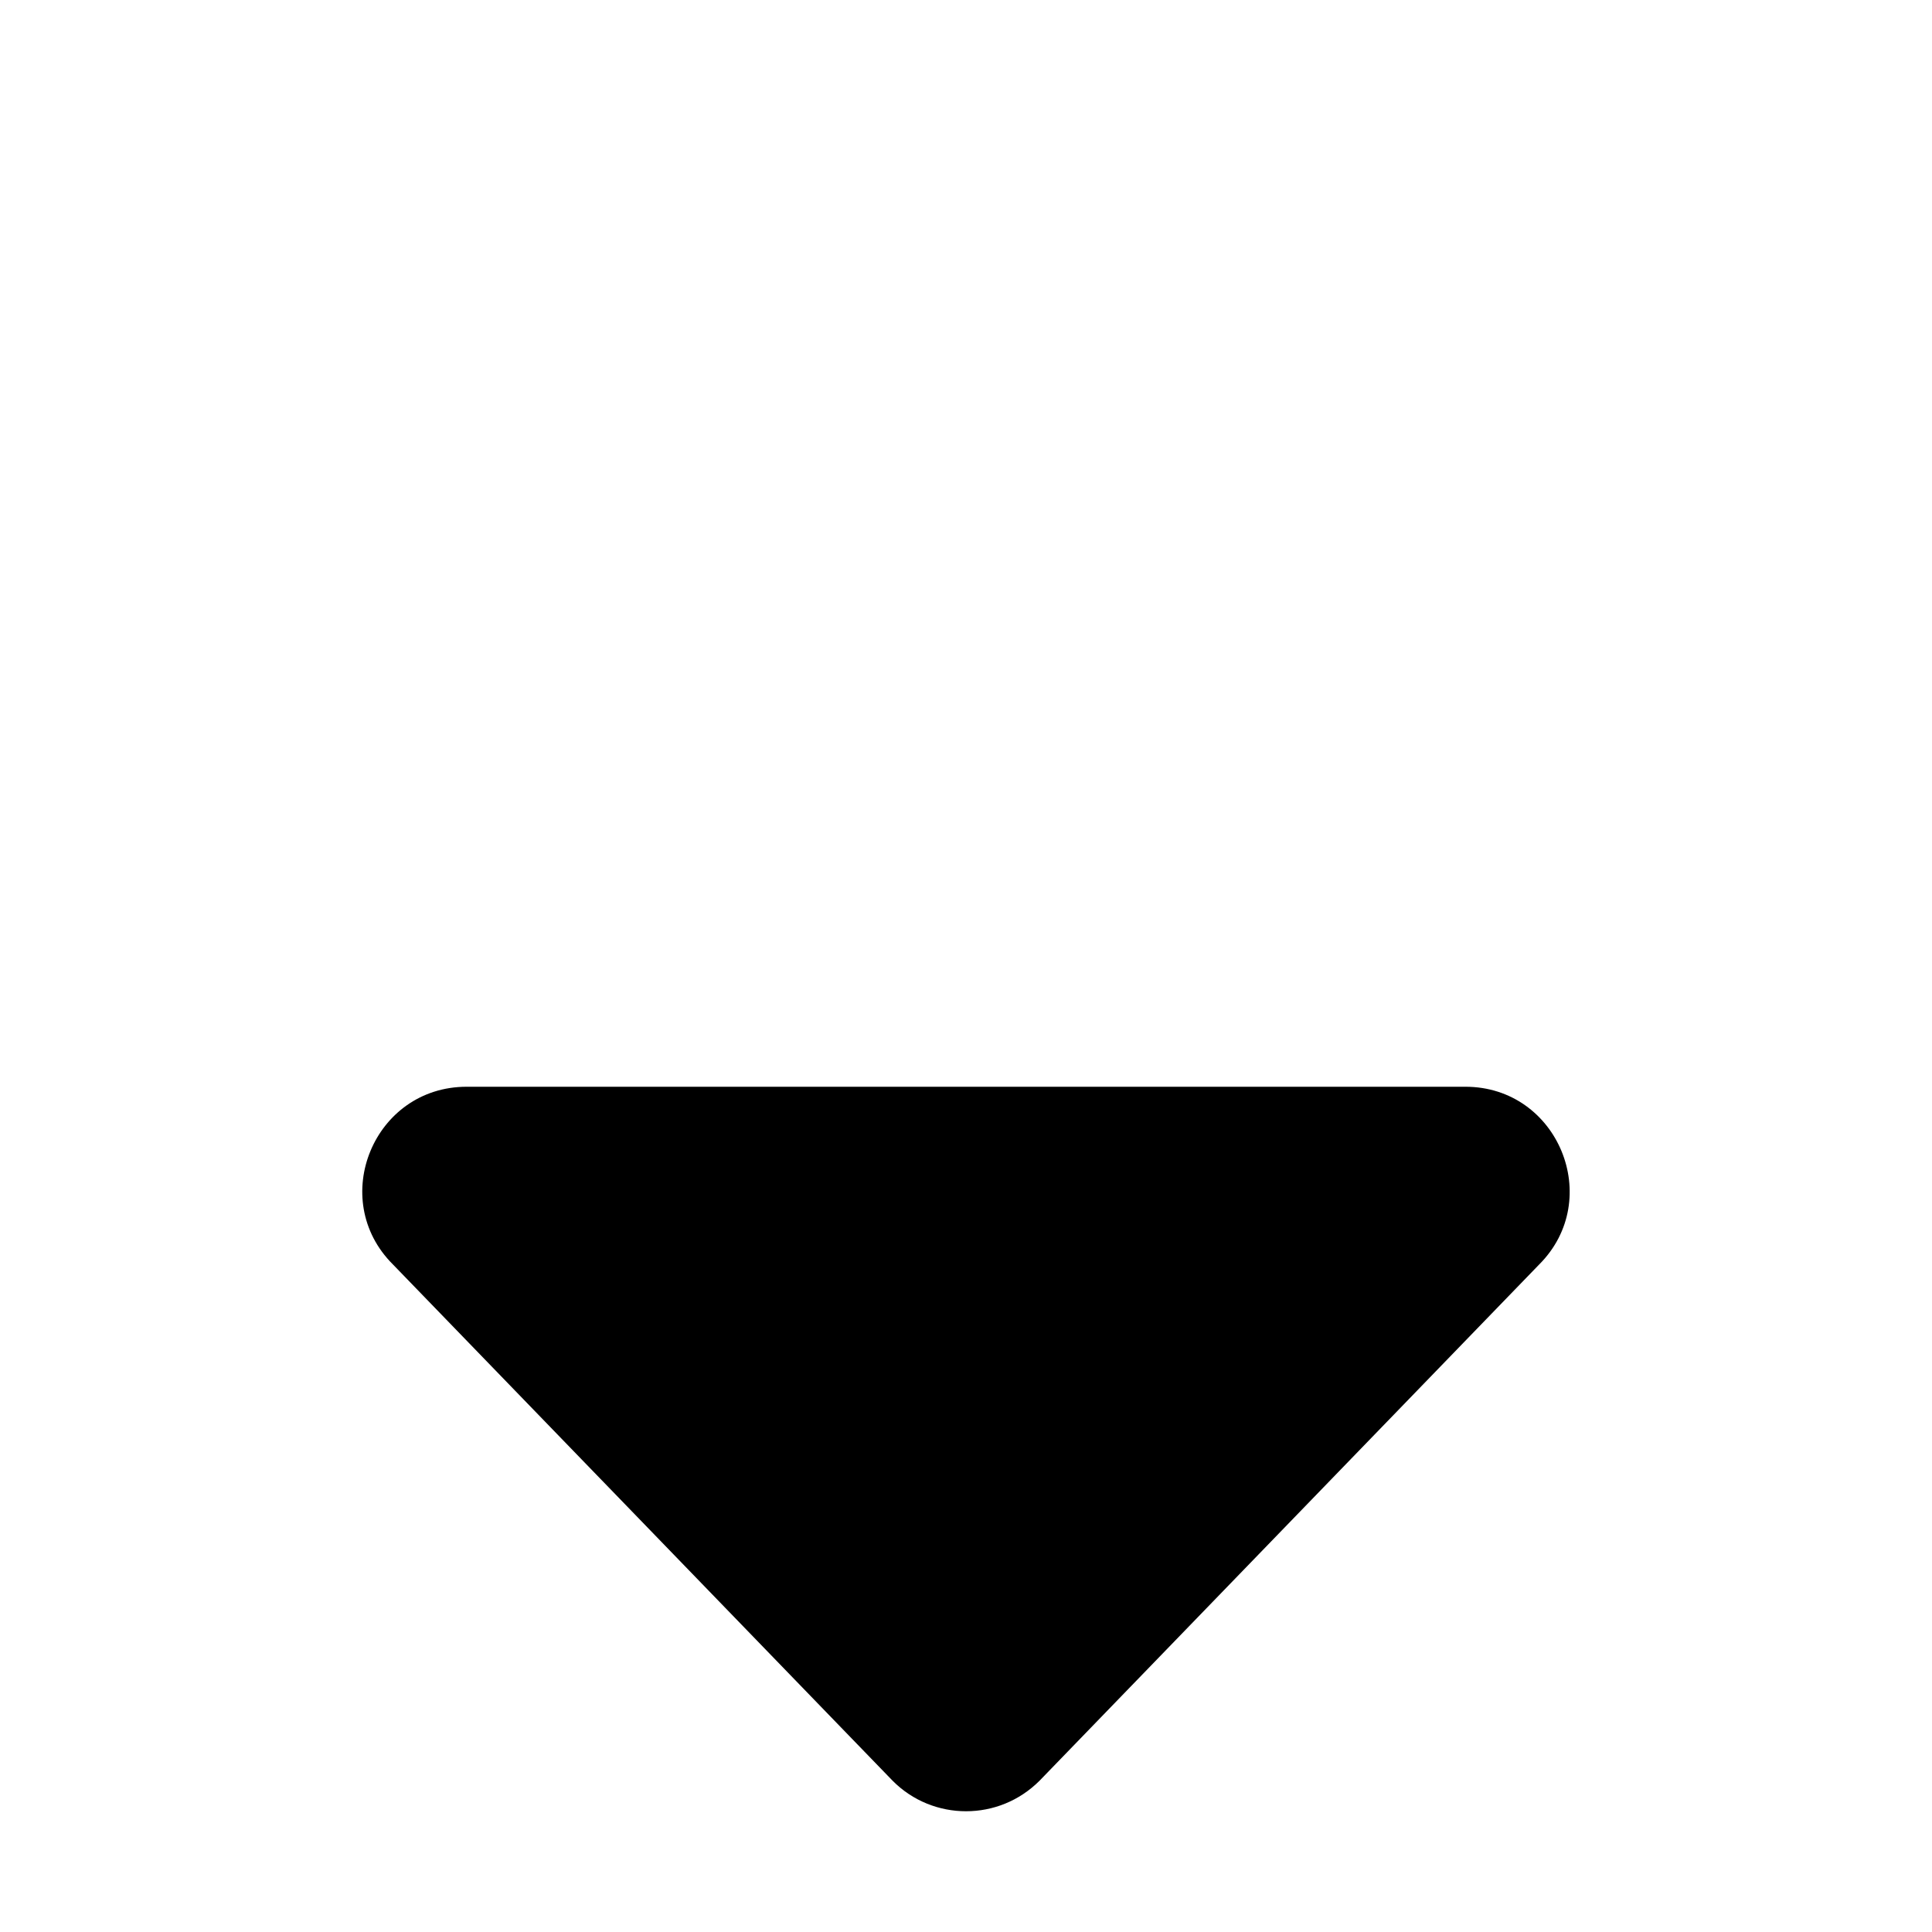
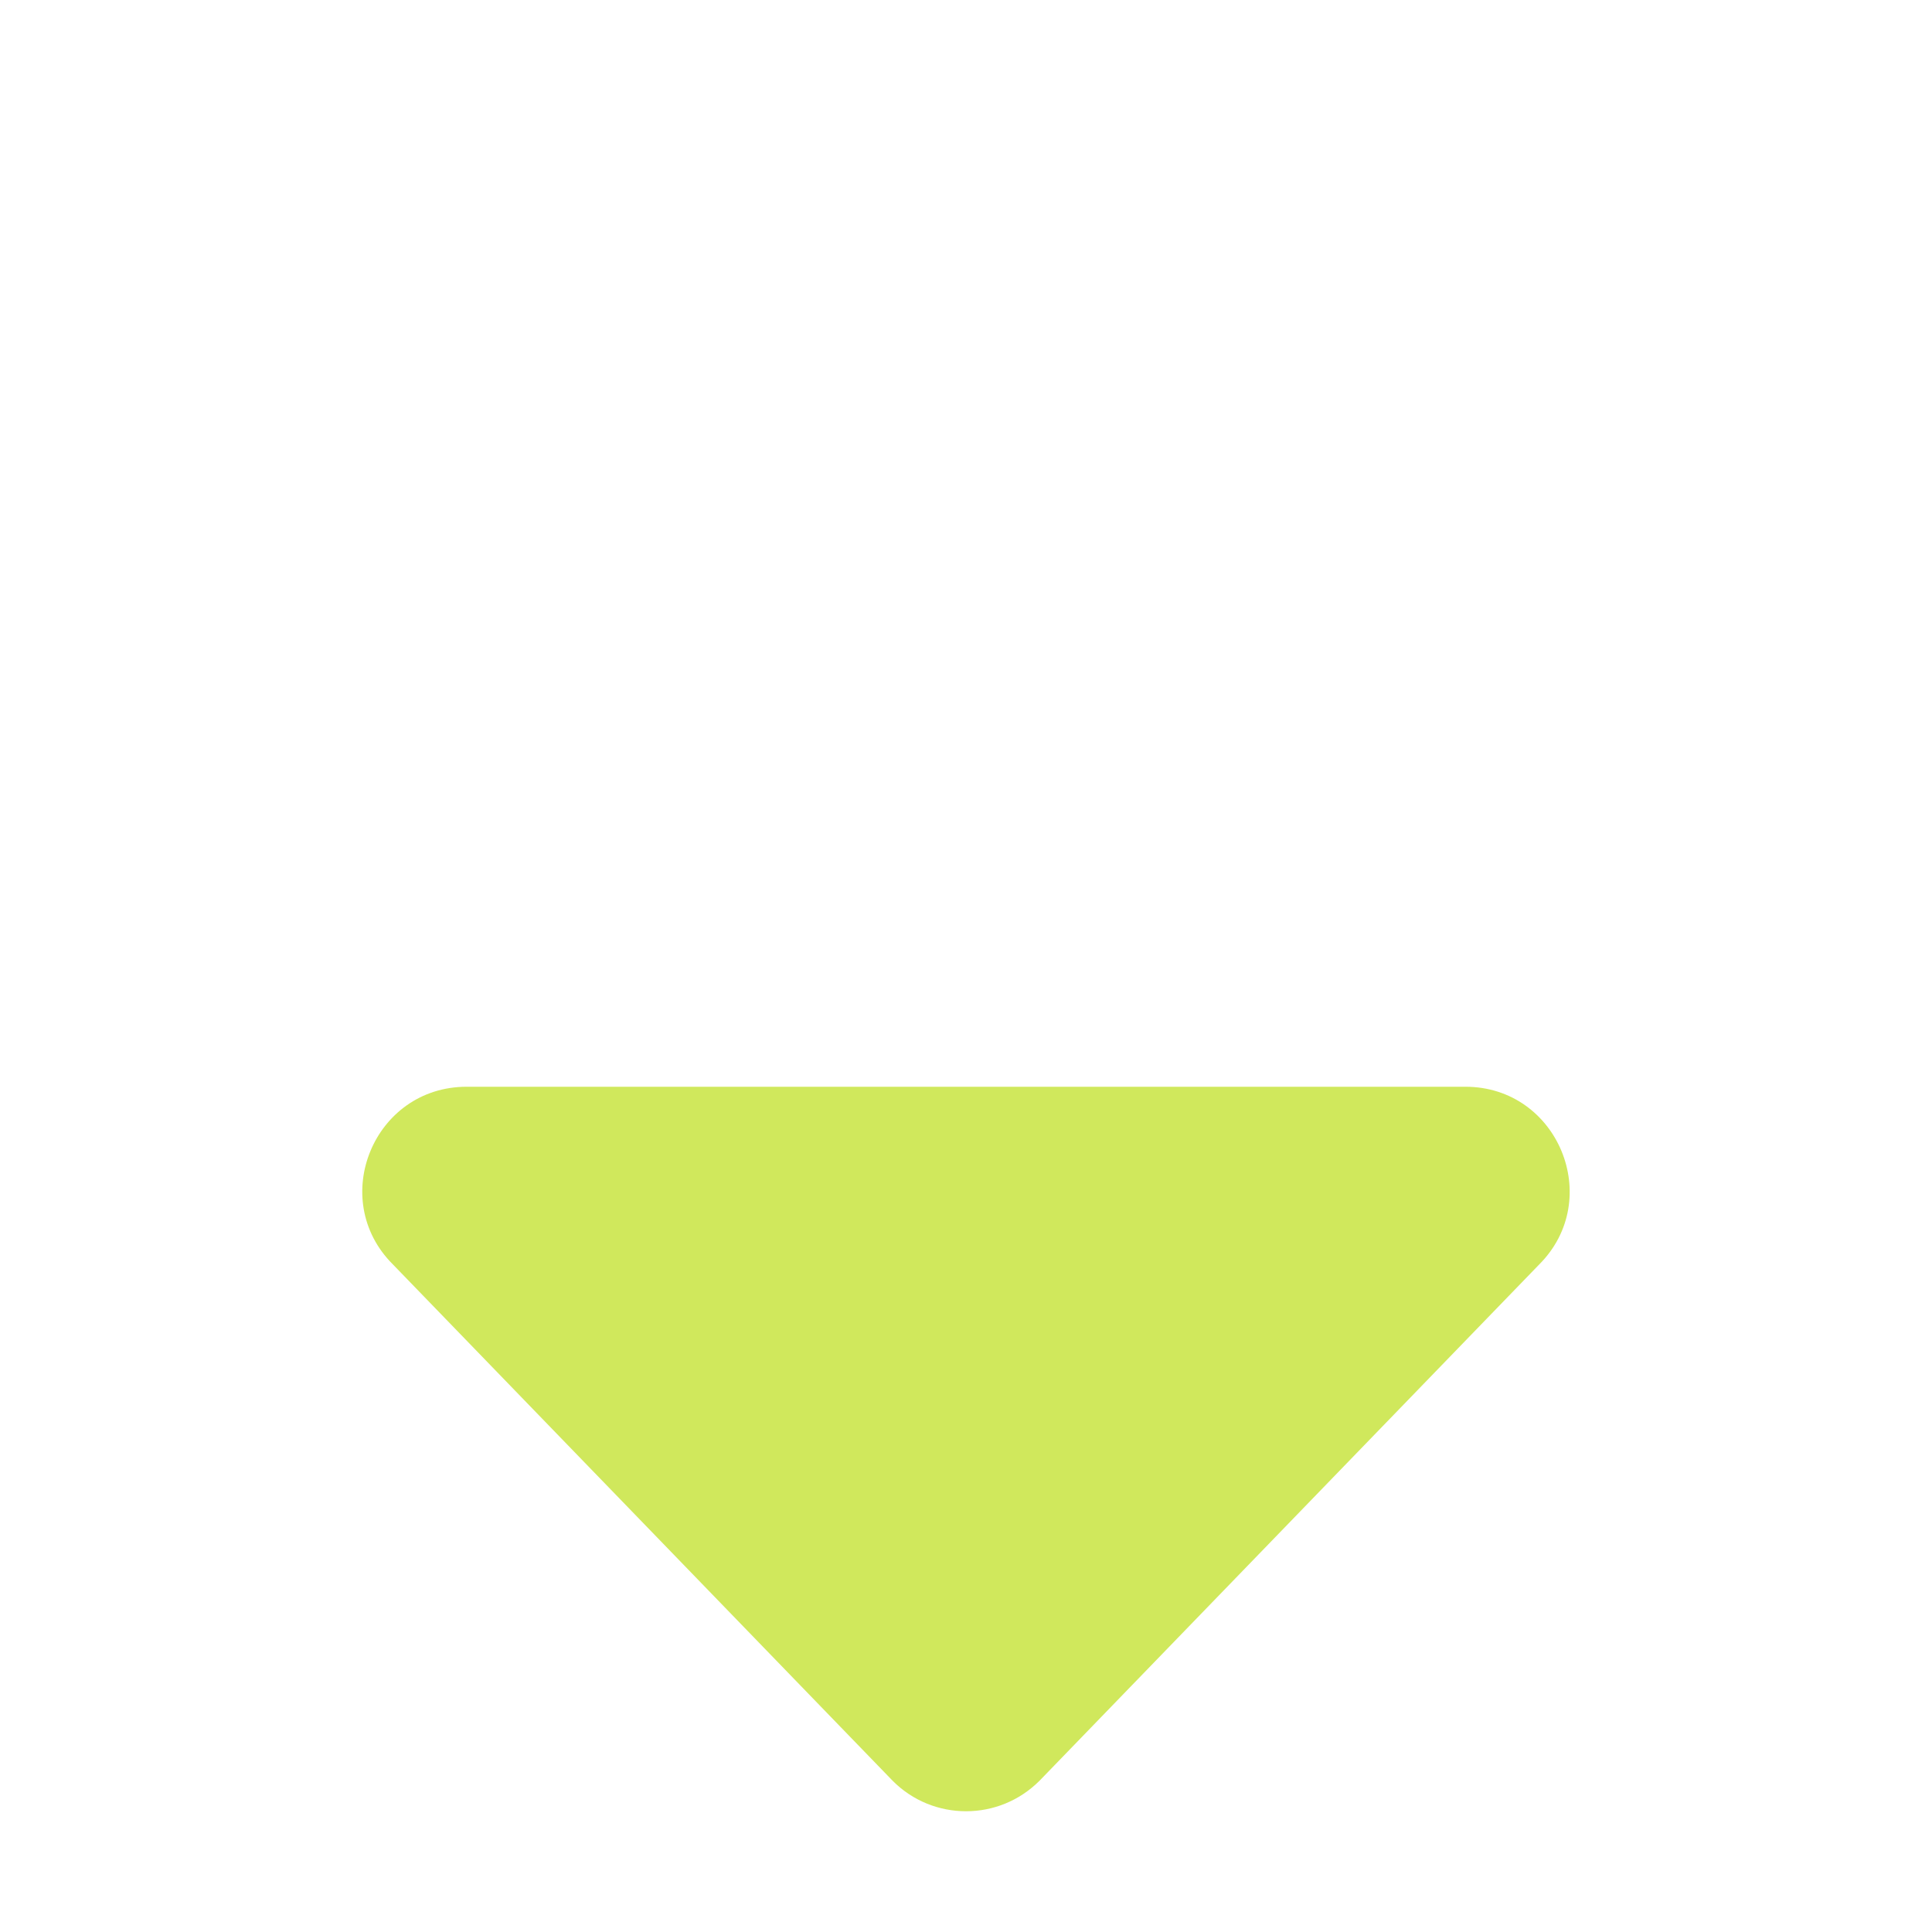
- <svg xmlns="http://www.w3.org/2000/svg" width="15" height="15" viewBox="0 0 320 512">
+ <svg xmlns="http://www.w3.org/2000/svg" width="15" height="15" fill="#D0E85C" viewBox="0 0 320 512">
  <path d="M311.9 335.1l-132.4 136.8C174.1 477.3 167.1 480 160 480c-7.055 0-14.12-2.702-19.47-8.109l-132.4-136.8C-9.229 317.8 3.055 288 27.66 288h264.7C316.9 288 329.2 317.8 311.9 335.1z" />
</svg>
